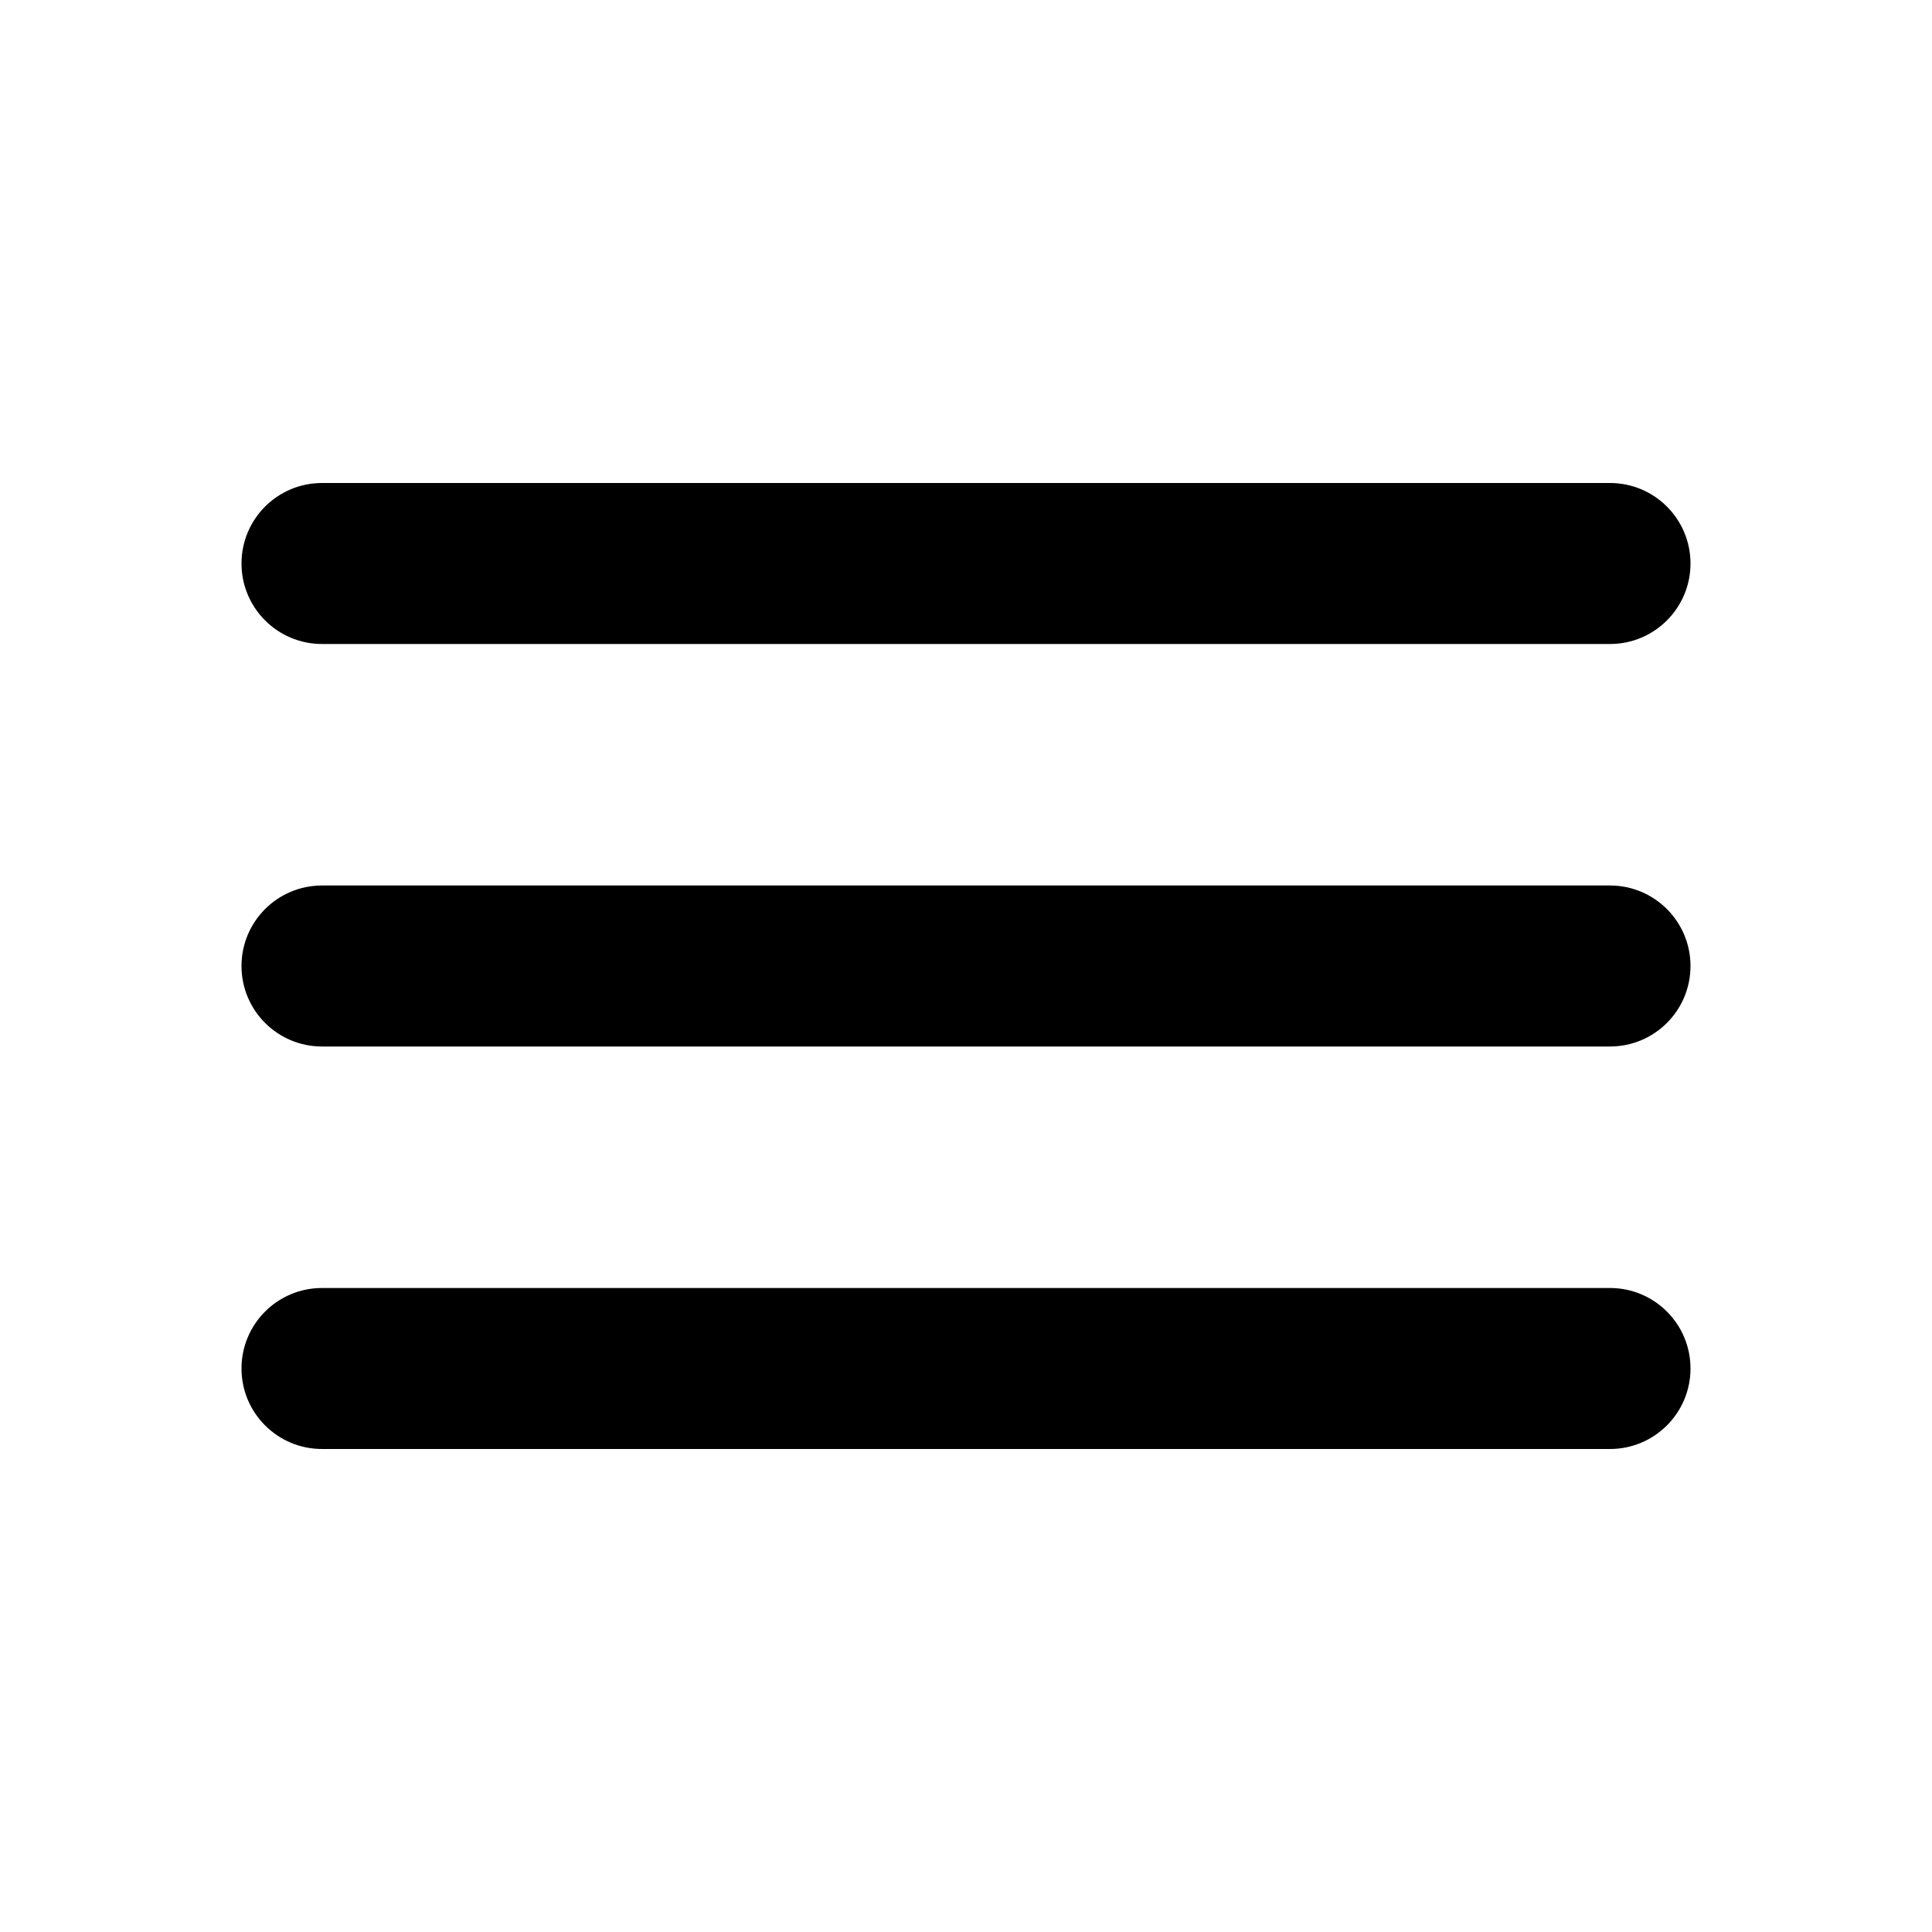
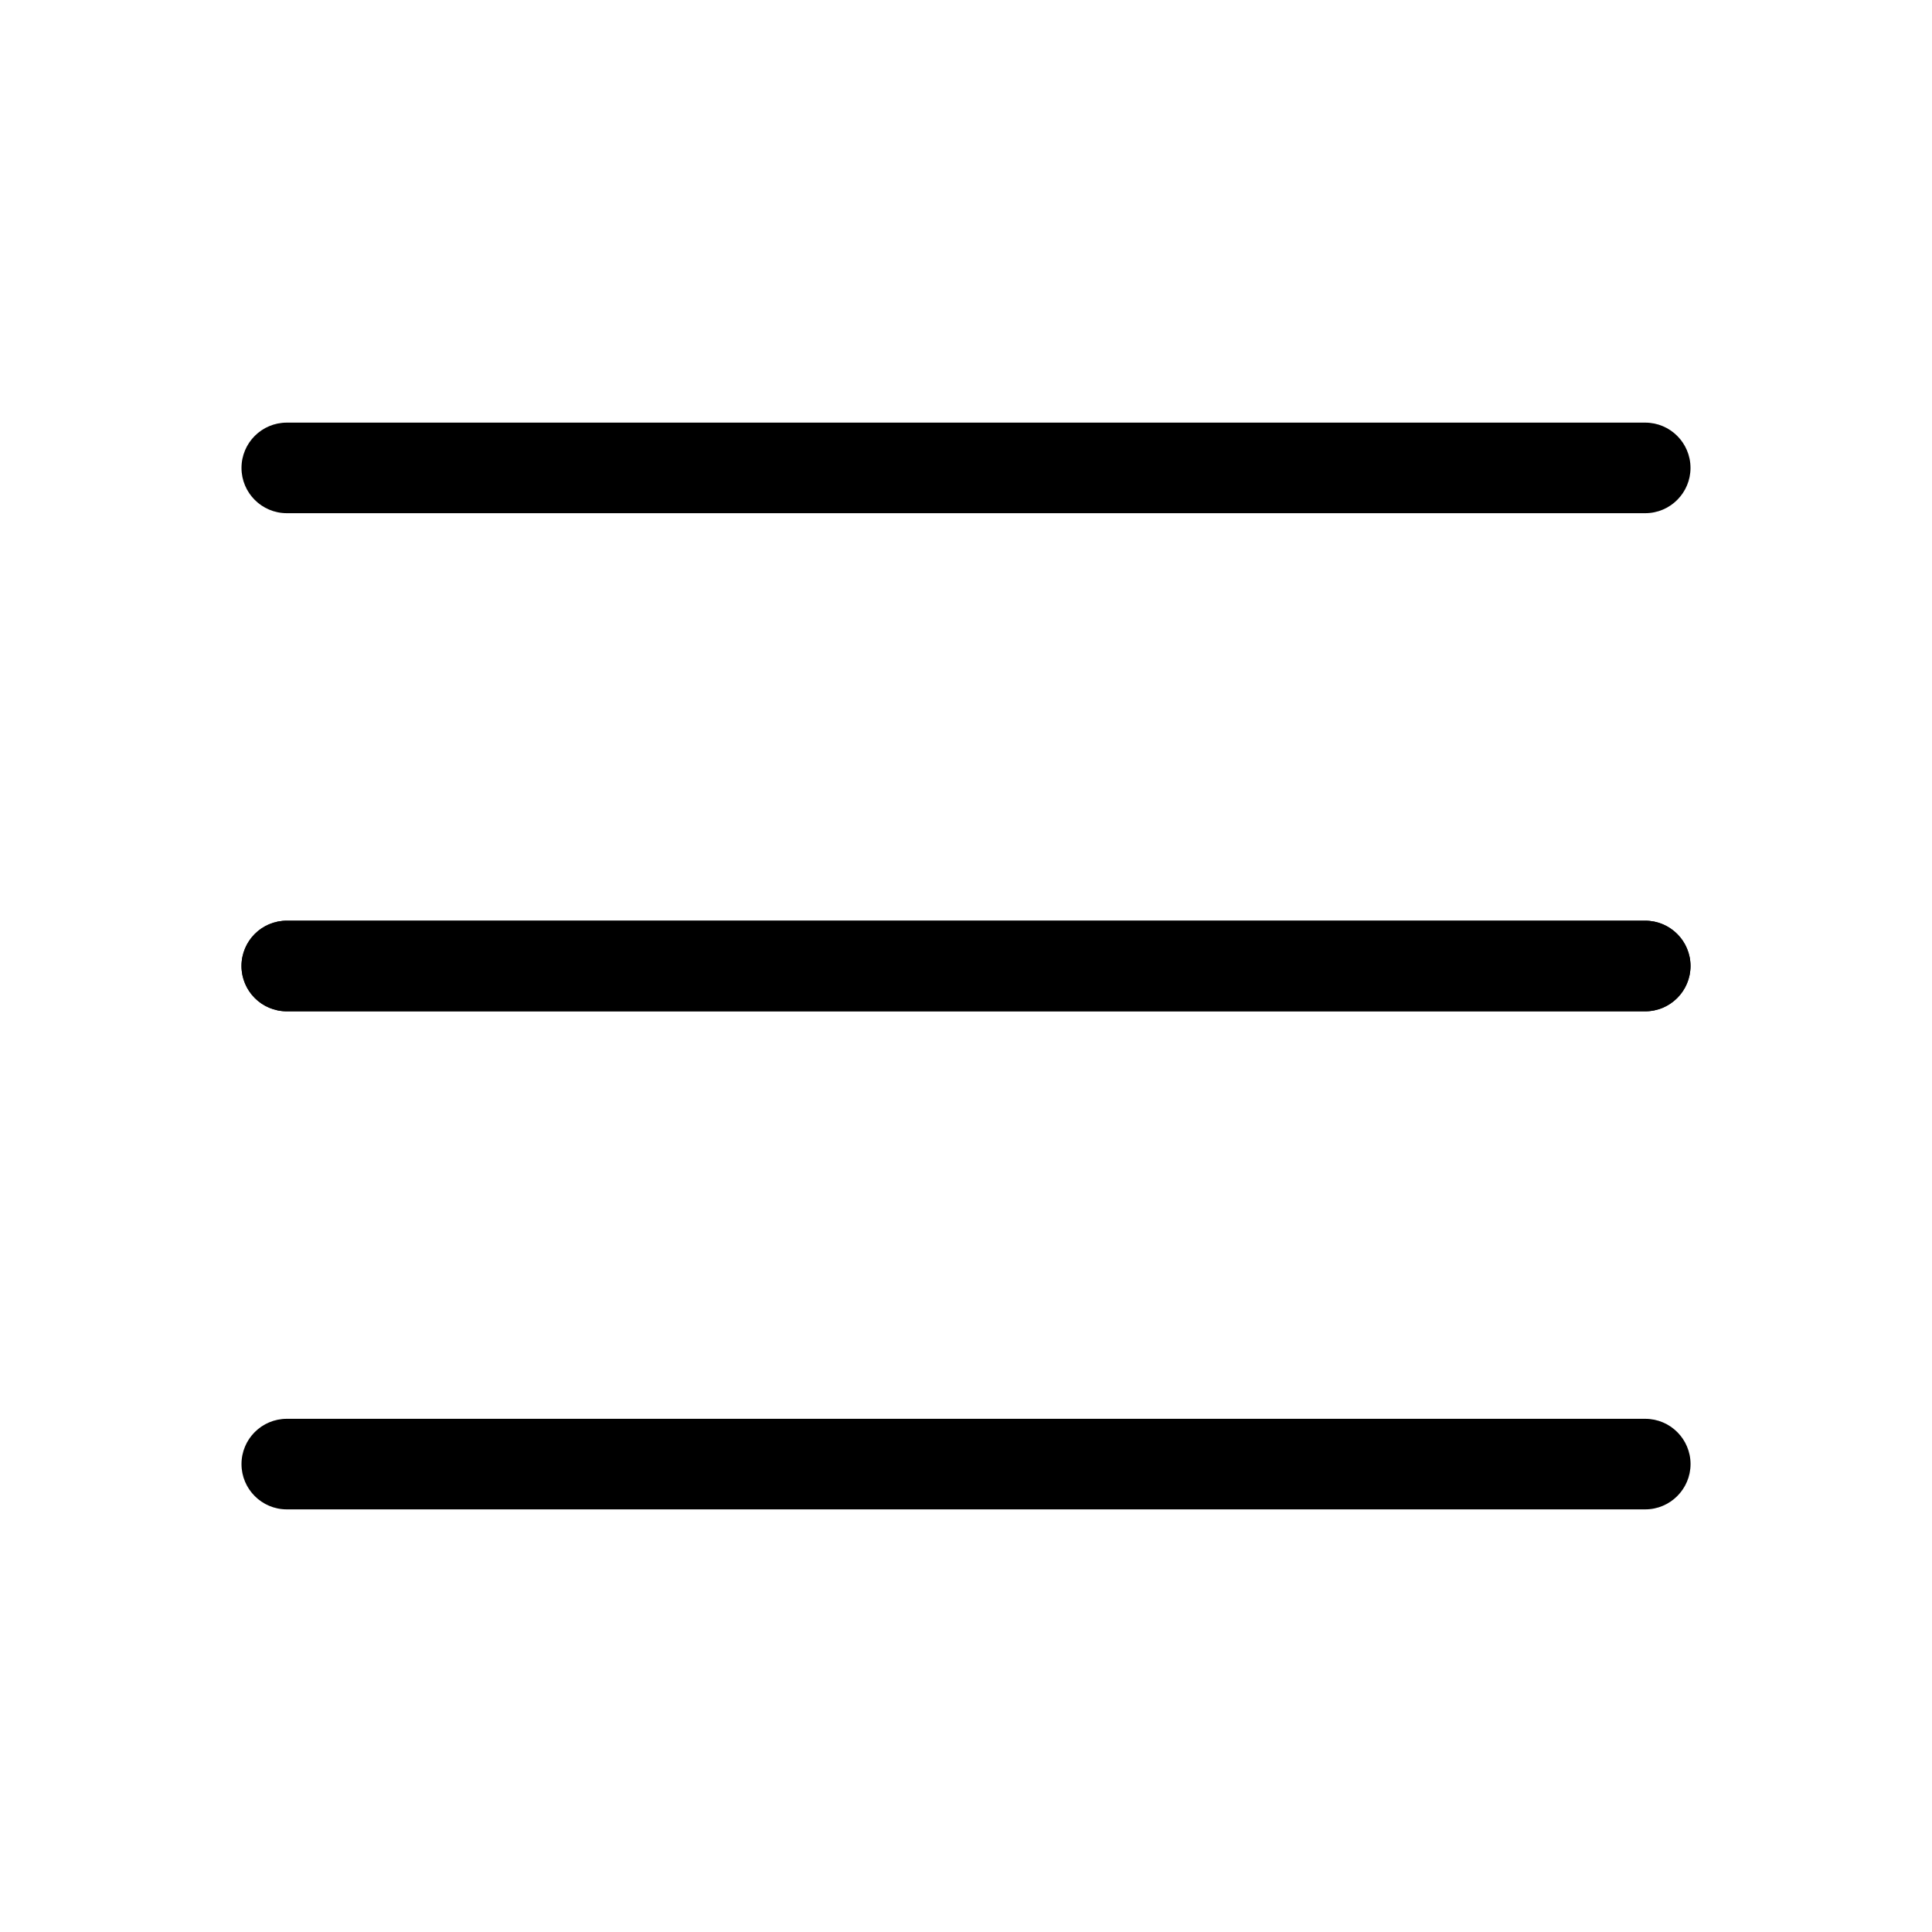
- <svg xmlns="http://www.w3.org/2000/svg" viewBox="0 0 24 24" fill="none">
-   <rect x="3" y="6" width="18" height="2" rx="1" fill="currentColor" />
-   <rect x="3" y="11" width="18" height="2" rx="1" fill="currentColor" />
-   <rect x="3" y="16" width="18" height="2" rx="1" fill="currentColor" />
+ <svg xmlns="http://www.w3.org/2000/svg" version="1.1" id="Layer_1" width="800px" height="800px" viewBox="0 0 40 40" enable-background="new 0 0 40 40" xml:space="preserve">
+   <g display="none">
+     <path display="inline" d="M20.01,36.5c-0.277,0-0.537-0.137-0.693-0.368L9.468,21.529c-1.171-1.861-1.79-3.993-1.79-6.162   C7.678,8.824,13.206,3.5,20,3.5c6.795,0,12.322,5.324,12.322,11.867c0,2.164-0.612,4.284-1.77,6.129l-9.851,14.636   C20.547,36.363,20.287,36.5,20.01,36.5L20.01,36.5z M20,5.17c-5.873,0-10.652,4.574-10.652,10.197c0,1.854,0.525,3.669,1.52,5.251   l9.14,13.55l9.146-13.581c0.981-1.566,1.499-3.371,1.499-5.22C30.652,9.744,25.873,5.17,20,5.17L20,5.17z" />
+     <path display="inline" d="M20,20.857c-3.159,0-5.728-2.482-5.728-5.535c0-3.051,2.569-5.534,5.728-5.534s5.729,2.483,5.729,5.534   C25.729,18.375,23.158,20.857,20,20.857L20,20.857z M20,11.458c-2.237,0-4.057,1.734-4.057,3.864c0,2.13,1.82,3.865,4.057,3.865   s4.058-1.734,4.058-3.865C24.058,13.192,22.236,11.458,20,11.458L20,11.458z" />
+   </g>
+   <path display="none" d="M36.705,34.289L26.059,23.615c3.918-4.69,3.688-11.708-0.707-16.114C23.1,5.243,20.104,4,16.919,4  S10.74,5.243,8.488,7.501c-4.647,4.66-4.647,12.241,0,16.899c2.253,2.257,5.248,3.5,8.431,3.5c2.866,0,5.573-1.015,7.728-2.86  l10.639,10.665C35.479,35.902,35.738,36,35.994,36s0.514-0.098,0.709-0.293C37.096,35.316,37.097,34.68,36.705,34.289z   M9.766,23.126c-3.945-3.958-3.945-10.395,0-14.351c1.912-1.914,4.452-2.97,7.153-2.97s5.243,1.056,7.153,2.97  c3.946,3.956,3.946,10.394,0,14.351c-1.91,1.914-4.452,2.969-7.153,2.969S11.678,25.04,9.766,23.126z" />
+   <path display="none" d="M25.38,34.848c-0.066,0-0.136-0.009-0.206-0.024l-10.498-2.561l-10.61,2.561  c-0.069,0.016-0.139,0.024-0.205,0.024c-0.191,0-0.38-0.064-0.532-0.184C3.12,34.5,3,34.252,3,33.986V8.635  c0-0.397,0.27-0.741,0.657-0.836l10.76-2.623l0.407,0.003l10.504,2.558l10.607-2.561c0.065-0.016,0.135-0.023,0.203-0.023  c0.195,0,0.38,0.063,0.533,0.183C36.881,5.499,37,5.746,37,6.012v25.352c0,0.397-0.27,0.741-0.656,0.837l-10.759,2.622  C25.516,34.839,25.446,34.848,25.38,34.848L25.38,34.848z M15.481,30.688l9.039,2.203V9.311l-9.039-2.203V30.688z M26.24,9.311  v23.58l9.039-2.202V7.108L26.24,9.311z M4.721,9.311v23.58l9.039-2.202V7.108L4.721,9.311z" />
+   <g display="none">
+     <path display="inline" d="M9.708,35C7.112,35,5,32.893,5,30.303c0-2.592,2.112-4.699,4.708-4.699c2.595,0,4.707,2.107,4.707,4.699   C14.415,32.893,12.303,35,9.708,35L9.708,35z M9.708,27.445c-1.578,0-2.863,1.281-2.863,2.857c0,1.574,1.285,2.855,2.863,2.855   c1.578,0,2.861-1.281,2.861-2.855C12.568,28.727,11.285,27.445,9.708,27.445L9.708,27.445z" />
+     <path display="inline" d="M24.574,35c-0.621,0-1.125-0.505-1.125-1.126c0-9.552-7.771-17.324-17.323-17.324   C5.505,16.55,5,16.045,5,15.425s0.505-1.126,1.126-1.126c10.792,0,19.573,8.781,19.573,19.575C25.699,34.495,25.193,35,24.574,35   L24.574,35z" />
+     <path display="inline" d="M33.916,35c-0.597,0-1.082-0.486-1.082-1.084c0-14.75-12-26.751-26.751-26.751   C5.486,7.165,5,6.68,5,6.083C5,5.486,5.486,5,6.083,5C22.027,5,35,17.972,35,33.916C35,34.514,34.514,35,33.916,35L33.916,35z" />
+   </g>
+   <g display="none">
+     <path display="inline" fill-rule="evenodd" clip-rule="evenodd" d="M20,29.616c-6.911,0-13.412-3.681-17-9.615   c3.588-5.935,10.089-9.617,17-9.617c6.91,0,13.412,3.682,17,9.617C33.412,25.936,26.91,29.616,20,29.616L20,29.616z M19.998,12.254   c-5.817,0-11.309,2.848-14.687,7.618l-0.088,0.125l0.088,0.124c3.378,4.77,8.87,7.618,14.687,7.618   c5.82,0,11.311-2.849,14.687-7.618l0.089-0.124l-0.089-0.125C31.309,15.103,25.818,12.254,19.998,12.254L19.998,12.254z" />
+     <path display="inline" fill-rule="evenodd" clip-rule="evenodd" d="M19.987,13.521c-3.574,0-6.478,2.9-6.478,6.479   c0,3.579,2.904,6.478,6.478,6.478c3.581,0,6.478-2.898,6.478-6.478C26.465,16.42,23.568,13.521,19.987,13.521z M19.987,24.857   c-2.68,0-4.858-2.175-4.858-4.858s2.178-4.859,4.858-4.859c2.686,0,4.858,2.175,4.858,4.859S22.673,24.857,19.987,24.857z" />
+   </g>
+   <path display="none" d="M7.336,35.5c-0.399,0-0.725-0.325-0.725-0.726v-7.599c0-0.4,0.326-0.725,0.725-0.725h3.181v-6.336  c0-0.342,0.276-0.619,0.619-0.619h8.247v-5.949h-3.181c-0.398,0-0.725-0.325-0.725-0.726V5.223c0-0.399,0.326-0.723,0.725-0.723  h7.598c0.398,0,0.725,0.324,0.725,0.723v7.599c0,0.401-0.326,0.726-0.725,0.726H20.62v5.949h8.245c0.341,0,0.618,0.277,0.618,0.619  v6.336h3.182c0.397,0,0.724,0.324,0.724,0.725v7.599c0,0.399-0.326,0.725-0.724,0.725h-7.599c-0.4,0-0.726-0.325-0.726-0.725v-7.599  c0-0.4,0.325-0.725,0.726-0.725h3.179v-5.717H11.754v5.717h3.18c0.399,0,0.725,0.324,0.725,0.725v7.599  c0,0.4-0.325,0.726-0.725,0.726H7.336z M8.061,34.051h6.149V27.9H8.061V34.051z M25.79,34.051h6.149V27.9H25.79V34.051z   M16.927,12.099h6.146V5.949h-6.146V12.099z" />
+   <g display="none">
+     <path display="inline" d="M11.018,35.01c-0.402,0-0.736-0.314-0.759-0.717L8.879,9.946H5.75c-0.419,0-0.76-0.342-0.76-0.76   c0-0.419,0.341-0.761,0.76-0.761h3.59L9.495,8.45L9.6,8.426h5.171V5.75c0-0.419,0.34-0.76,0.76-0.76h8.939   c0.419,0,0.76,0.341,0.76,0.76v2.676h5.174l0.175,0.028l0.118-0.028h3.554c0.419,0,0.76,0.342,0.76,0.761   c0,0.418-0.341,0.76-0.76,0.76h-3.128l-1.36,24.346c-0.023,0.402-0.356,0.718-0.759,0.718H11.018z M11.735,33.49h16.549L29.6,9.946   H10.4L11.735,33.49z M16.29,8.426h7.42V6.51h-7.42V8.426z" />
+     <path display="inline" d="M14.302,12.201c-0.249,0.012-0.435,0.102-0.57,0.252c-0.135,0.152-0.203,0.348-0.192,0.551l0.998,17.608   c0.024,0.401,0.357,0.716,0.759,0.716v0.19l0.045-0.19c0.417-0.024,0.737-0.385,0.715-0.804l-0.999-17.606   C15.034,12.516,14.702,12.201,14.302,12.201L14.302,12.201z" />
+     <path display="inline" d="M25.709,12.202c-0.445,0-0.776,0.314-0.8,0.716l-1,17.606c-0.022,0.419,0.298,0.779,0.717,0.804   l0.044,0.19v-0.19c0.402,0,0.735-0.314,0.757-0.716l1.001-17.608c0.011-0.203-0.058-0.398-0.192-0.551   c-0.136-0.15-0.321-0.24-0.523-0.251C25.711,12.202,25.71,12.202,25.709,12.202L25.709,12.202z" />
+     <path display="inline" d="M20,12.201c-0.419,0-0.76,0.341-0.76,0.76v17.607c0,0.419,0.341,0.76,0.76,0.76s0.76-0.341,0.76-0.76   V12.961C20.76,12.542,20.419,12.201,20,12.201L20,12.201z" />
+   </g>
+   <g display="none">
+     <path display="inline" d="M8.236,15.765C5.901,15.765,4,17.665,4,20c0,2.336,1.901,4.234,4.236,4.234   c2.336,0,4.235-1.898,4.235-4.234C12.472,17.665,10.572,15.765,8.236,15.765z M8.236,22.824c-1.557,0-2.823-1.268-2.823-2.824   c0-1.557,1.267-2.824,2.823-2.824c1.558,0,2.822,1.267,2.822,2.824C11.059,21.557,9.794,22.824,8.236,22.824z" />
+     <path display="inline" d="M20,15.765c-2.334,0-4.236,1.899-4.236,4.235c0,2.336,1.902,4.234,4.236,4.234   c2.337,0,4.236-1.898,4.236-4.234C24.236,17.665,22.337,15.765,20,15.765z M20,22.824c-1.557,0-2.822-1.268-2.822-2.824   c0-1.557,1.266-2.824,2.822-2.824c1.559,0,2.822,1.267,2.822,2.824C22.822,21.557,21.559,22.824,20,22.824z" />
+     <path display="inline" d="M31.764,15.765c-2.334,0-4.235,1.899-4.235,4.235c0,2.336,1.901,4.234,4.235,4.234   C34.101,24.234,36,22.336,36,20C36,17.665,34.101,15.765,31.764,15.765z M31.764,22.824c-1.556,0-2.822-1.268-2.822-2.824   c0-1.557,1.267-2.824,2.822-2.824c1.559,0,2.823,1.267,2.823,2.824C34.587,21.557,33.322,22.824,31.764,22.824z" />
+   </g>
+   <path display="none" d="M33.125,19.125H8.98L20.841,7.5c0.345-0.338,0.351-0.892,0.013-1.237s-0.892-0.35-1.237-0.012L6.262,19.339  C6.095,19.503,6,19.729,6,19.965c0,0.005,0,0.011,0,0.017C6,19.989,6,19.994,6,20c0,0.319,0.171,0.598,0.427,0.751L19.69,33.75  c0.17,0.167,0.392,0.25,0.613,0.25c0.227,0,0.453-0.088,0.625-0.262c0.338-0.346,0.332-0.9-0.013-1.238L9.055,20.875h24.07  C33.607,20.875,34,20.483,34,20S33.607,19.125,33.125,19.125z" />
+   <path display="none" d="M34,20c0-0.32-0.172-0.599-0.428-0.751L20.31,6.25c-0.345-0.338-0.899-0.333-1.237,0.012  S18.738,7.161,19.084,7.5l11.861,11.625H6.875C6.393,19.125,6,19.517,6,20s0.393,0.875,0.875,0.875H31.02L19.158,32.5  c-0.344,0.339-0.35,0.893-0.012,1.238C19.318,33.912,19.545,34,19.771,34c0.221,0,0.442-0.083,0.612-0.25l13.353-13.089  C33.904,20.497,34,20.271,34,20.035c0-0.005-0.001-0.011-0.001-0.017C33.999,20.011,34,20.006,34,20z" />
+   <path display="none" d="M33.75,19.616L20.66,6.262C20.496,6.095,20.271,6,20.037,6c-0.007,0-0.014,0.001-0.02,0.001S20.006,6,20,6  c-0.32,0-0.598,0.172-0.751,0.428L6.25,19.69c-0.338,0.345-0.332,0.899,0.013,1.237c0.171,0.167,0.391,0.25,0.612,0.25  c0.227-0.001,0.454-0.088,0.625-0.263l11.625-11.86v24.07C19.125,33.607,19.518,34,20,34c0.483,0,0.875-0.393,0.875-0.875V8.981  L32.5,20.841c0.338,0.345,0.893,0.35,1.237,0.013C34.082,20.515,34.088,19.96,33.75,19.616z" />
+   <path display="none" d="M33.737,19.071c-0.345-0.337-0.899-0.332-1.237,0.014l-11.625,11.86V6.875C20.875,6.392,20.483,6,20,6  c-0.482,0-0.875,0.392-0.875,0.875V31.02L7.5,19.159c-0.338-0.345-0.892-0.351-1.237-0.013c-0.345,0.338-0.351,0.892-0.013,1.237  l13.09,13.354C19.504,33.905,19.729,34,19.965,34c0.005,0,0.012-0.001,0.018-0.001C19.989,33.999,19.994,34,20,34  c0.32,0,0.599-0.172,0.752-0.428L33.75,20.31C34.088,19.965,34.082,19.41,33.737,19.071z" />
+   <path display="none" d="M26.714,34c-0.222,0-0.442-0.083-0.612-0.251l-13.429-13.16c-0.167-0.164-0.262-0.39-0.262-0.624  c0-0.236,0.095-0.462,0.262-0.626L26.027,6.251c0.344-0.339,0.898-0.334,1.237,0.011c0.338,0.346,0.331,0.899-0.013,1.237  L14.536,19.965l12.79,12.536c0.345,0.337,0.351,0.892,0.013,1.237C27.168,33.912,26.939,34,26.714,34z" />
+   <path display="none" d="M13.36,34c-0.225,0-0.453-0.088-0.624-0.262c-0.339-0.346-0.333-0.899,0.01-1.237l12.717-12.466  L12.673,7.499c-0.345-0.339-0.35-0.893-0.013-1.237c0.34-0.344,0.894-0.35,1.238-0.012l13.429,13.161  c0.167,0.164,0.262,0.39,0.262,0.624c0,0.236-0.094,0.461-0.262,0.625L13.974,33.75C13.803,33.917,13.581,34,13.36,34z" />
+   <path display="none" d="M5.938,28.131c-0.236,0-0.474-0.089-0.657-0.269c-0.368-0.362-0.375-0.956-0.012-1.325L19.37,12.149  c0.176-0.179,0.417-0.28,0.669-0.28s0.493,0.101,0.669,0.28l14.023,14.308c0.363,0.369,0.356,0.963-0.012,1.326  c-0.37,0.361-0.965,0.356-1.326-0.014L20.039,14.146L6.608,27.85C6.423,28.037,6.182,28.13,5.938,28.131z" />
+   <path display="none" d="M19.962,28.131c-0.253,0-0.493-0.102-0.67-0.281L5.27,13.542c-0.364-0.37-0.357-0.963,0.011-1.326  c0.372-0.362,0.965-0.356,1.326,0.013l13.354,13.625l13.433-13.704c0.361-0.37,0.954-0.376,1.326-0.015  c0.368,0.363,0.375,0.957,0.013,1.327L20.632,27.85C20.454,28.029,20.214,28.131,19.962,28.131z" />
+   <g display="none">
+     <path display="inline" d="M6.72,34C6.323,34,6,33.678,6,33.281v-5.811c0-0.396,0.323-0.721,0.72-0.721h5.81   c0.397,0,0.72,0.324,0.72,0.721v5.811c0,0.396-0.323,0.719-0.72,0.719H6.72z M7.439,32.561h4.371v-4.371H7.439V32.561z" />
+     <path display="inline" d="M17.095,34c-0.396,0-0.72-0.322-0.72-0.719v-5.811c0-0.396,0.323-0.721,0.72-0.721h5.811   c0.396,0,0.72,0.324,0.72,0.721v5.811c0,0.396-0.323,0.719-0.72,0.719H17.095z M17.815,32.561h4.371v-4.371h-4.371V32.561z" />
+     <path display="inline" d="M27.471,34c-0.397,0-0.721-0.322-0.721-0.719v-5.811c0-0.396,0.323-0.721,0.721-0.721h5.81   c0.396,0,0.72,0.324,0.72,0.721v5.811C34,33.678,33.677,34,33.28,34H27.471z M28.189,32.561h4.371v-4.371h-4.371V32.561z" />
+     <path display="inline" d="M6.72,23.625c-0.396,0-0.72-0.322-0.72-0.719v-5.811c0-0.397,0.323-0.72,0.72-0.72h5.81   c0.397,0,0.72,0.323,0.72,0.72v5.811c0,0.396-0.323,0.719-0.72,0.719H6.72z M7.439,22.186h4.371v-4.371H7.439V22.186z" />
+     <path display="inline" d="M17.095,23.625c-0.396,0-0.72-0.322-0.72-0.719v-5.811c0-0.397,0.323-0.72,0.72-0.72h5.811   c0.396,0,0.72,0.323,0.72,0.72v5.811c0,0.396-0.323,0.719-0.72,0.719H17.095z M17.815,22.186h4.371v-4.371h-4.371V22.186z" />
+     <path display="inline" d="M27.471,23.625c-0.397,0-0.721-0.322-0.721-0.719v-5.811c0-0.397,0.323-0.72,0.721-0.72h5.81   c0.396,0,0.72,0.323,0.72,0.72v5.811c0,0.396-0.323,0.719-0.72,0.719H27.471z M28.189,22.186h4.371v-4.371h-4.371V22.186z" />
+     <path display="inline" d="M6.72,13.25C6.323,13.25,6,12.927,6,12.531v-5.81C6,6.324,6.323,6,6.72,6h5.81   c0.397,0,0.72,0.323,0.72,0.72v5.81c0,0.396-0.323,0.719-0.72,0.719H6.72z M7.439,11.811h4.371V7.439H7.439V11.811z" />
+     <path display="inline" d="M17.095,13.25c-0.396,0-0.72-0.322-0.72-0.719v-5.81c0-0.397,0.323-0.72,0.72-0.72h5.811   c0.396,0,0.72,0.323,0.72,0.72v5.81c0,0.396-0.323,0.719-0.72,0.719H17.095z M17.815,11.811h4.371V7.439h-4.371V11.811z" />
+     <path display="inline" d="M27.471,13.25c-0.397,0-0.721-0.322-0.721-0.719v-5.81c0-0.397,0.323-0.72,0.721-0.72h5.81   C33.677,6,34,6.324,34,6.721v5.81c0,0.396-0.323,0.719-0.72,0.719H27.471z M28.189,11.811h4.371V7.439h-4.371V11.811z" />
+   </g>
+   <g display="none">
+     <path display="inline" d="M16.225,8.013h16.949C33.63,8.013,34,7.642,34,7.185c0-0.455-0.37-0.826-0.826-0.826H16.225   c-0.457,0-0.827,0.371-0.827,0.826C15.398,7.642,15.768,8.013,16.225,8.013z" />
+     <path display="inline" d="M33.174,11.423H16.225c-0.457,0-0.827,0.369-0.827,0.826s0.37,0.826,0.827,0.826h16.949   c0.456,0,0.826-0.369,0.826-0.826S33.63,11.423,33.174,11.423z" />
+     <path display="inline" d="M33.174,16.692H16.225c-0.457,0-0.827,0.371-0.827,0.827s0.37,0.827,0.827,0.827h16.949   c0.456,0,0.826-0.371,0.826-0.827S33.63,16.692,33.174,16.692z" />
+     <path display="inline" d="M33.174,21.653H16.225c-0.457,0-0.827,0.371-0.827,0.827s0.37,0.827,0.827,0.827h16.949   c0.456,0,0.826-0.371,0.826-0.827S33.63,21.653,33.174,21.653z" />
+     <path display="inline" d="M33.174,27.027H16.225c-0.457,0-0.827,0.37-0.827,0.827c0,0.456,0.37,0.826,0.827,0.826h16.949   c0.456,0,0.826-0.37,0.826-0.826C34,27.397,33.63,27.027,33.174,27.027z" />
+     <path display="inline" d="M33.174,31.987H16.225c-0.457,0-0.827,0.371-0.827,0.828c0,0.455,0.37,0.826,0.827,0.826h16.949   c0.456,0,0.826-0.371,0.826-0.826C34,32.358,33.63,31.987,33.174,31.987z" />
+     <path display="inline" d="M6.717,33.53C6.322,33.53,6,33.21,6,32.815v-4.961c0-0.396,0.322-0.717,0.717-0.717h4.961   c0.395,0,0.717,0.321,0.717,0.717v4.961c0,0.395-0.322,0.715-0.717,0.715H6.717z M7.434,32.098h3.526V28.57H7.434V32.098z" />
+     <path display="inline" d="M6.717,23.196C6.322,23.196,6,22.876,6,22.48V17.52c0-0.396,0.322-0.717,0.717-0.717h4.961   c0.395,0,0.717,0.321,0.717,0.717v4.961c0,0.396-0.322,0.716-0.717,0.716H6.717z M7.434,21.763h3.526v-3.527H7.434V21.763z" />
+     <path display="inline" d="M6.717,12.862C6.322,12.862,6,12.541,6,12.146V7.185C6,6.79,6.322,6.468,6.717,6.468h4.961   c0.395,0,0.717,0.322,0.717,0.717v4.961c0,0.396-0.322,0.717-0.717,0.717H6.717z M7.434,11.429h3.526V7.901H7.434V11.429z" />
+   </g>
+   <g>
+     <path d="M34.063,10.625H5.938C5.419,10.625,5,10.204,5,9.688C5,9.17,5.419,8.75,5.938,8.75h28.125C34.58,8.75,35,9.17,35,9.688   C35,10.204,34.58,10.625,34.063,10.625" />
+     <path d="M34.063,20.938H5.938C5.419,20.938,5,20.517,5,20c0-0.518,0.419-0.938,0.938-0.938h28.125C34.58,19.063,35,19.482,35,20   C35,20.517,34.58,20.938,34.063,20.938" />
+     <path d="M34.063,31.25H5.938C5.419,31.25,5,30.829,5,30.313c0-0.518,0.419-0.938,0.938-0.938h28.125   c0.518,0,0.938,0.42,0.938,0.938C35,30.829,34.58,31.25,34.063,31.25" />
+     <path d="M34.063,20.938H5.938C5.419,20.938,5,20.517,5,20c0-0.518,0.419-0.938,0.938-0.938h28.125C34.58,19.063,35,19.482,35,20   C35,20.517,34.58,20.938,34.063,20.938" />
+   </g>
</svg>
